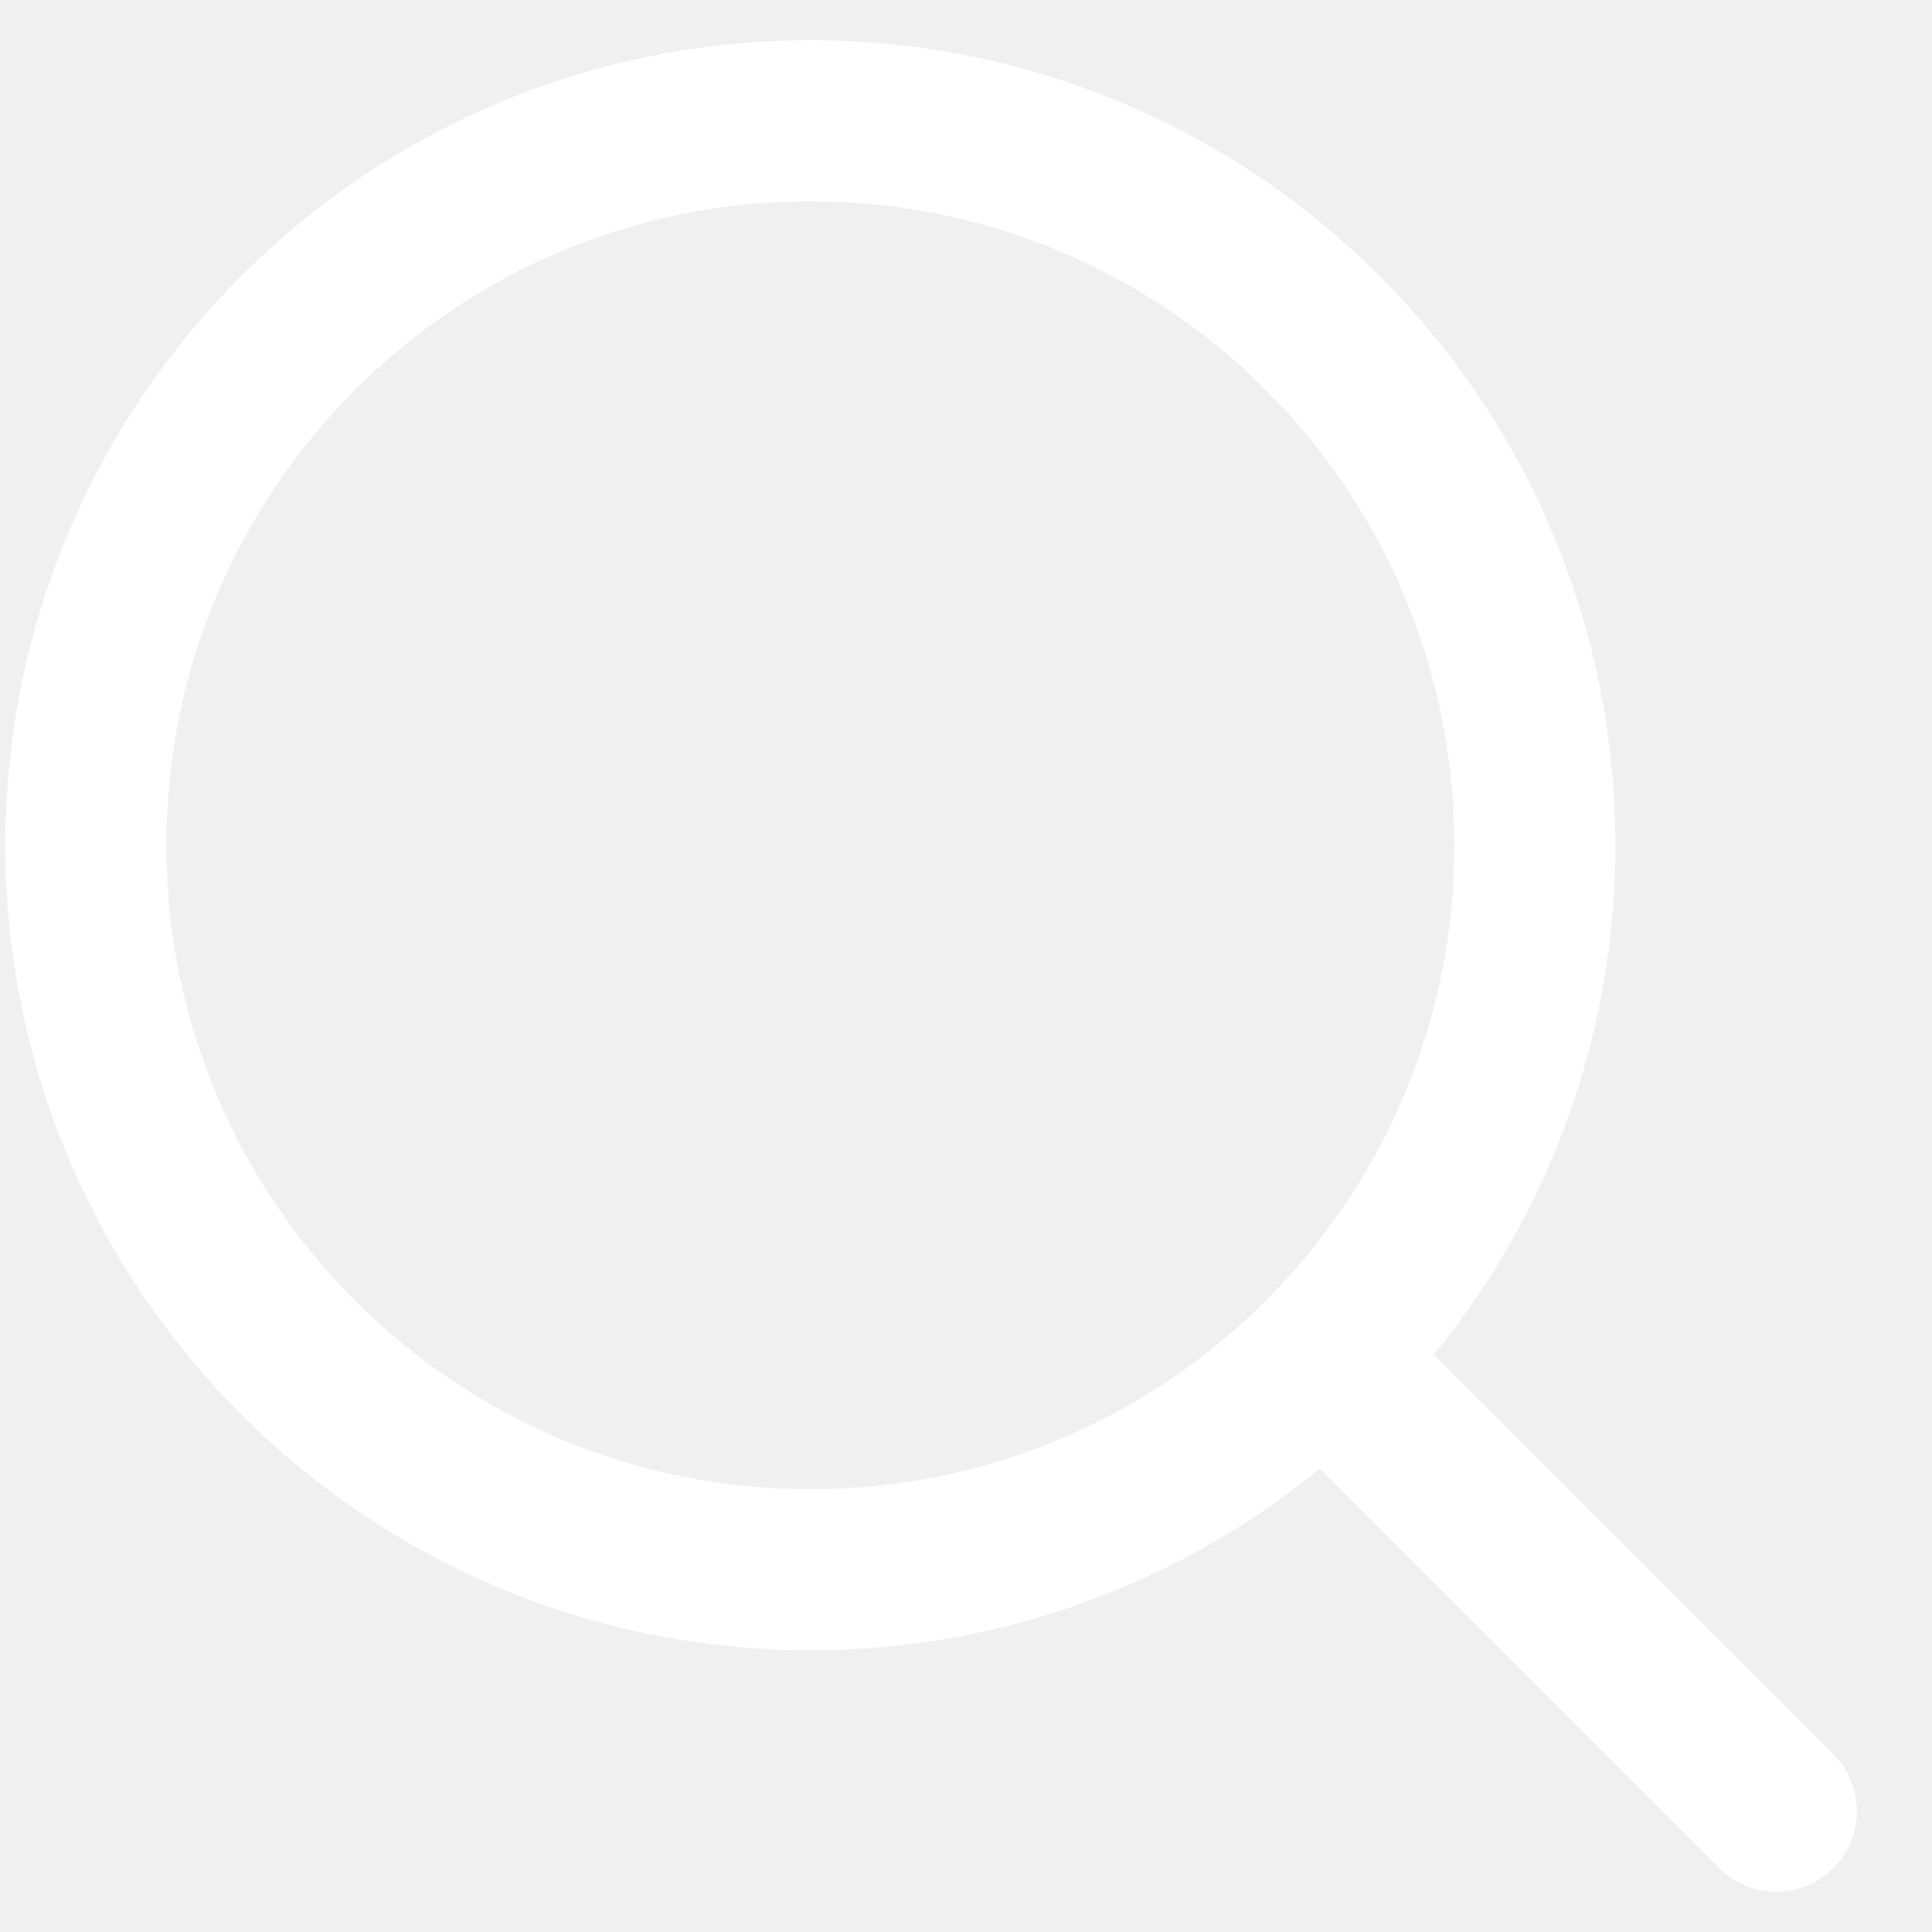
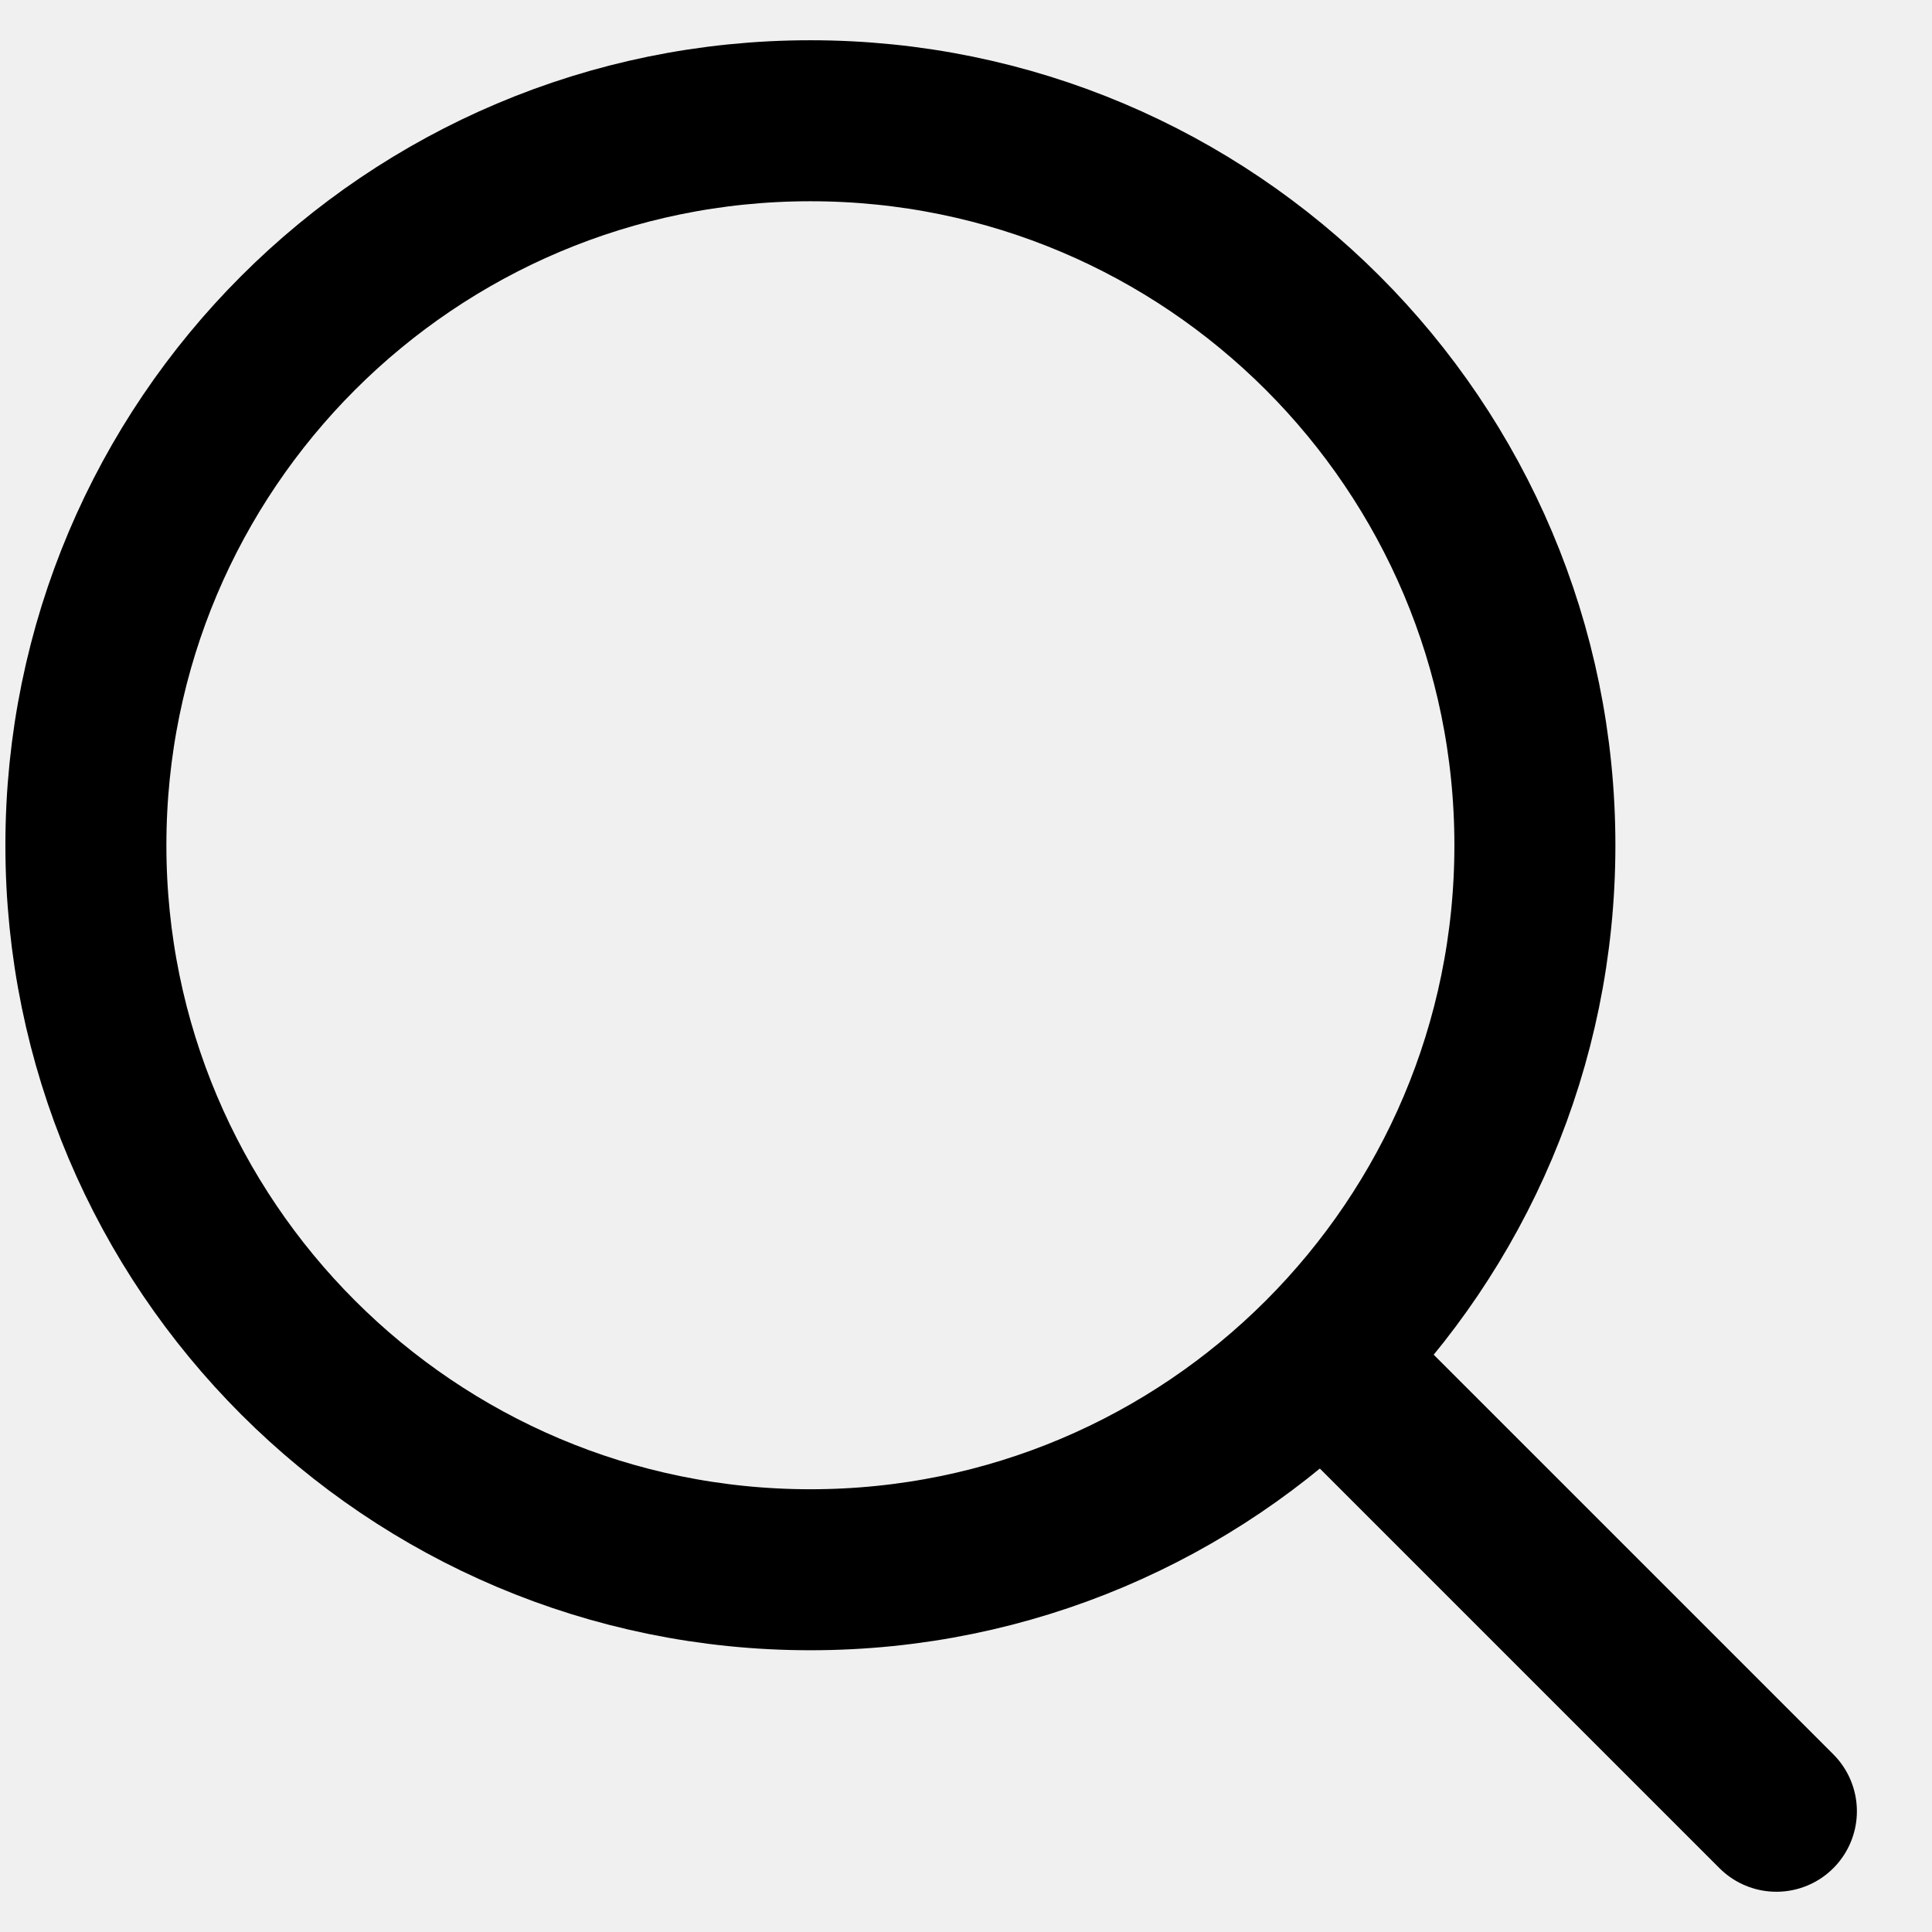
<svg xmlns="http://www.w3.org/2000/svg" width="24" height="24" viewBox="0 0 24 24" fill="none">
-   <path d="M10.067 19.5C15.038 19.5 19.067 15.471 19.067 10.5C19.067 5.529 15.038 1.5 10.067 1.5C5.097 1.5 1.067 5.529 1.067 10.5C1.067 15.471 5.097 19.5 10.067 19.5Z" stroke="white" stroke-width="2" stroke-linecap="round" stroke-linejoin="round" />
-   <path d="M16.817 17.25L22.067 22.5" stroke="white" stroke-width="2" stroke-linecap="round" stroke-linejoin="round" />
+   <path d="M10.067 19.5C15.038 19.5 19.067 15.471 19.067 10.5C19.067 5.529 15.038 1.5 10.067 1.5C5.097 1.5 1.067 5.529 1.067 10.5C1.067 15.471 5.097 19.5 10.067 19.5Z" stroke="black" stroke-width="2" stroke-linecap="round" stroke-linejoin="round" />
+   <path d="M16.817 17.25L22.067 22.5" stroke="black" stroke-width="2" stroke-linecap="round" stroke-linejoin="round" />
</svg>
